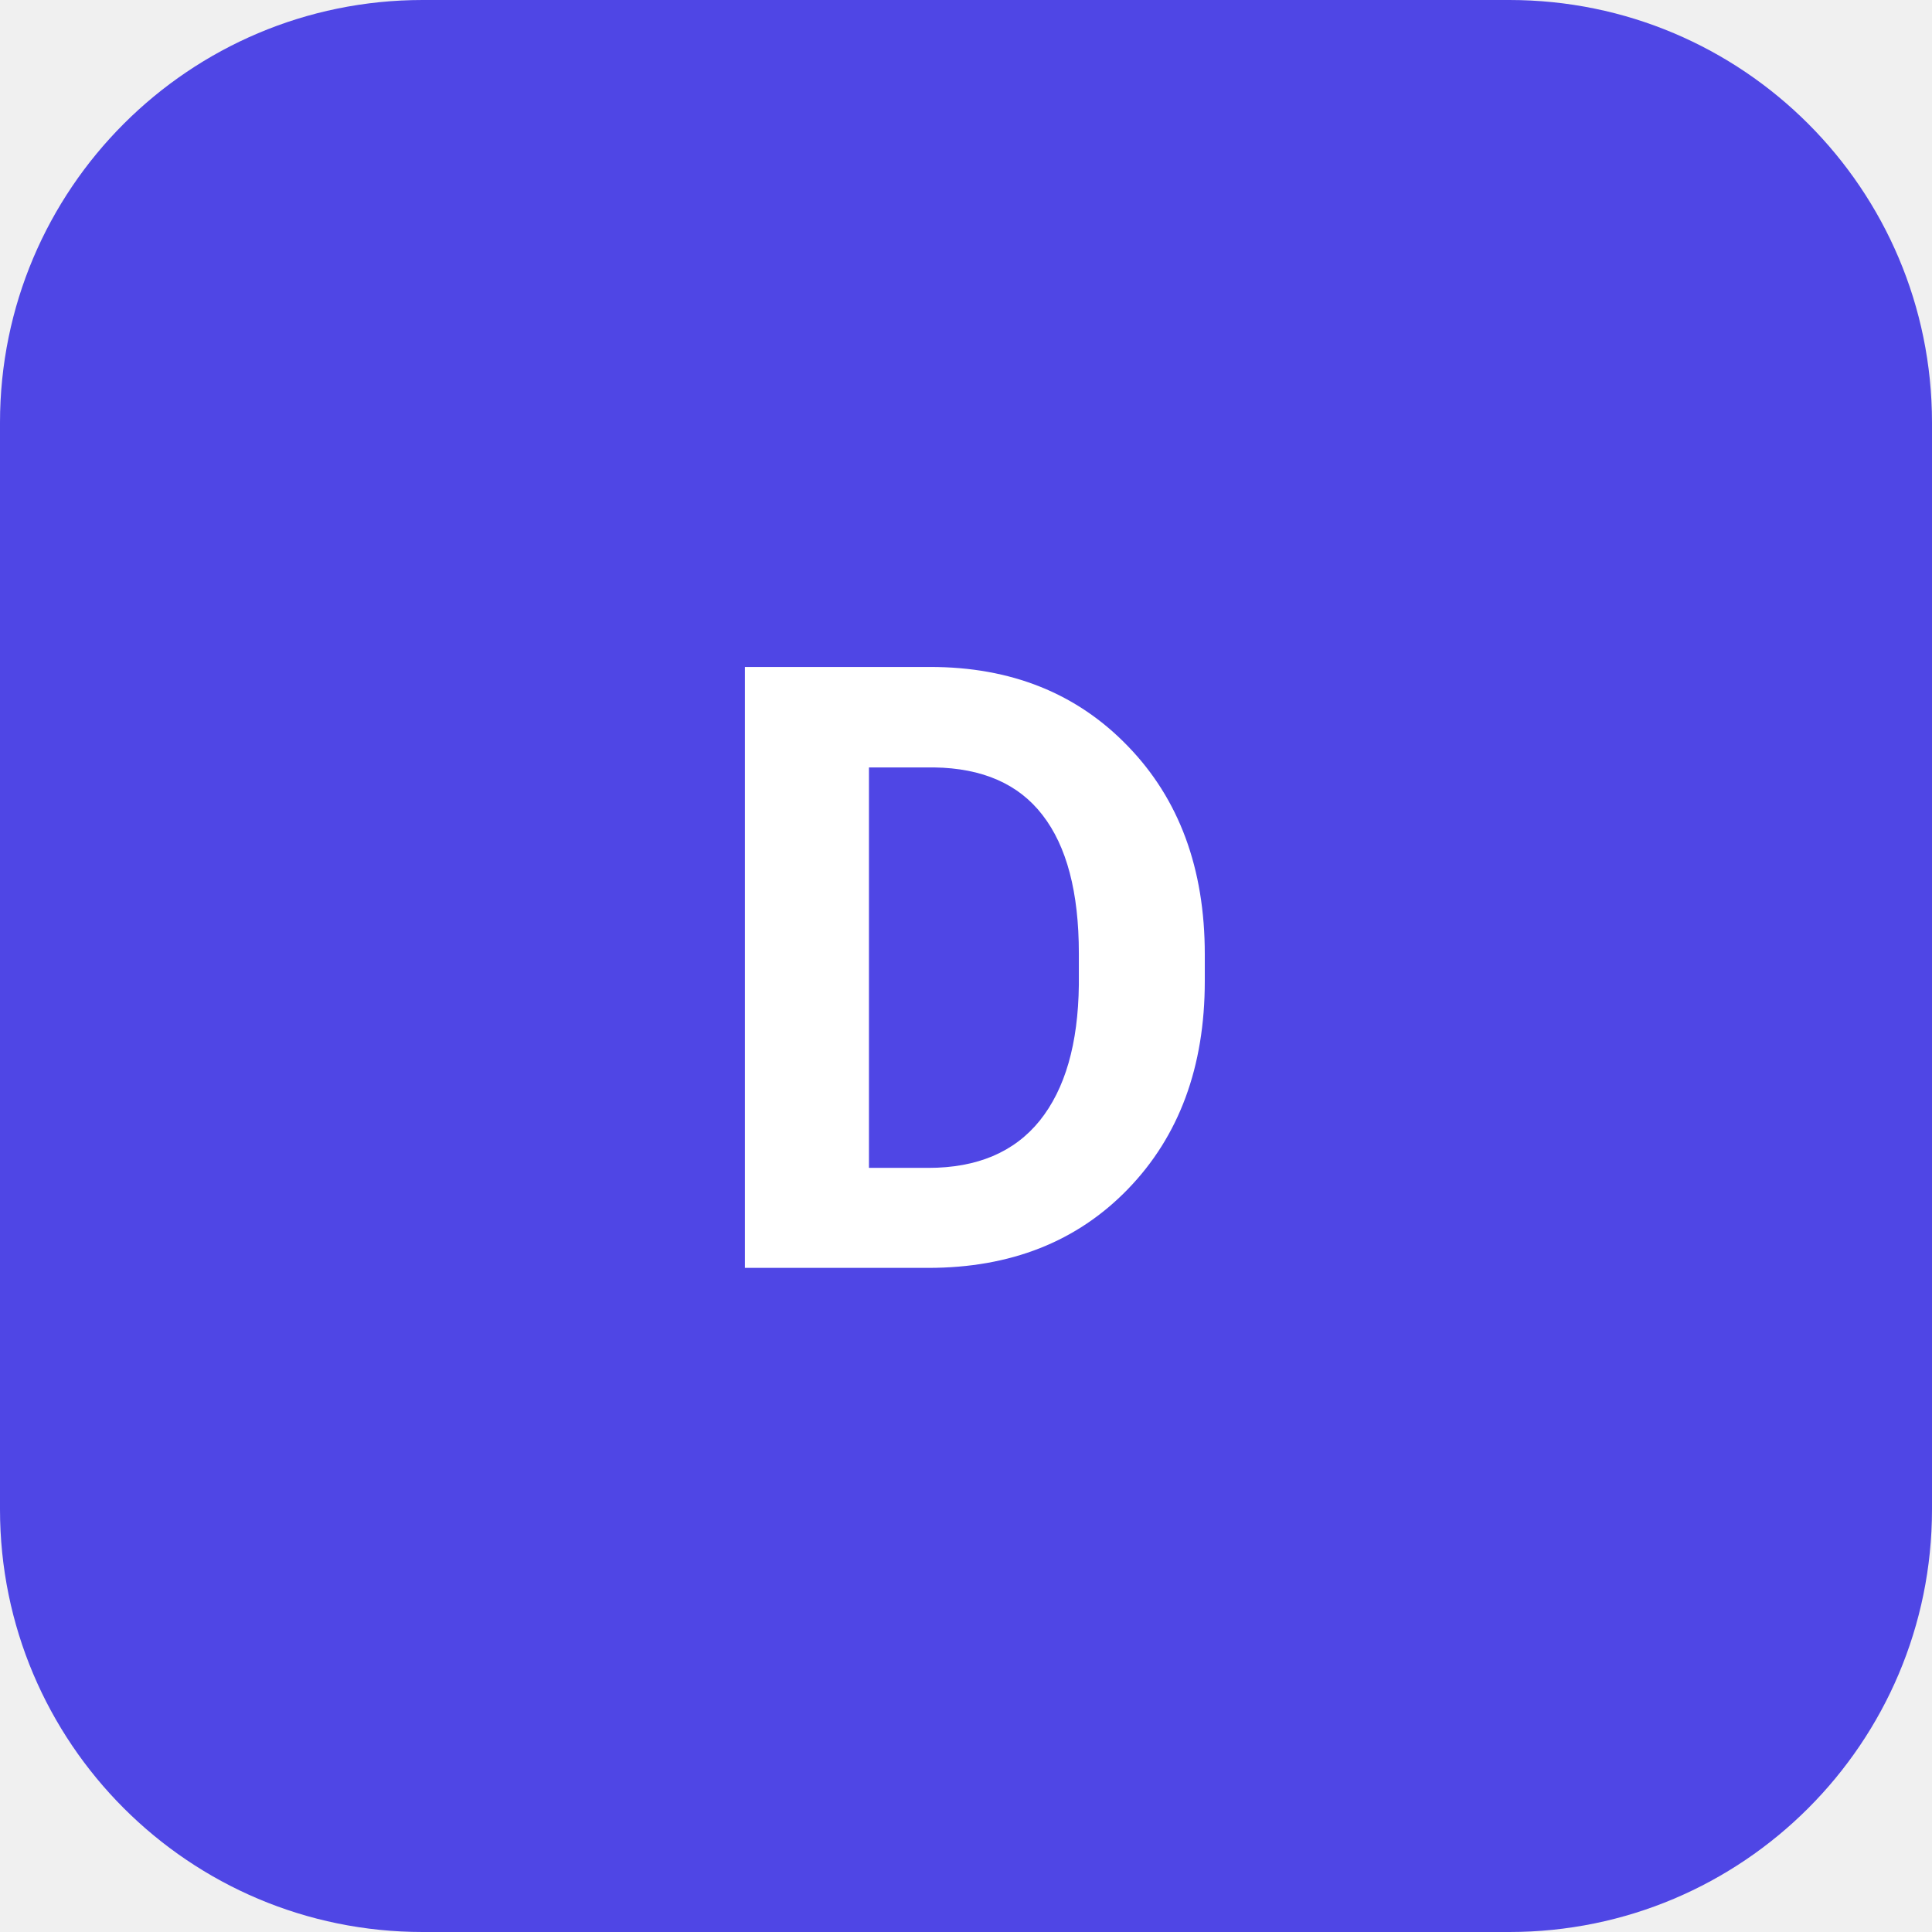
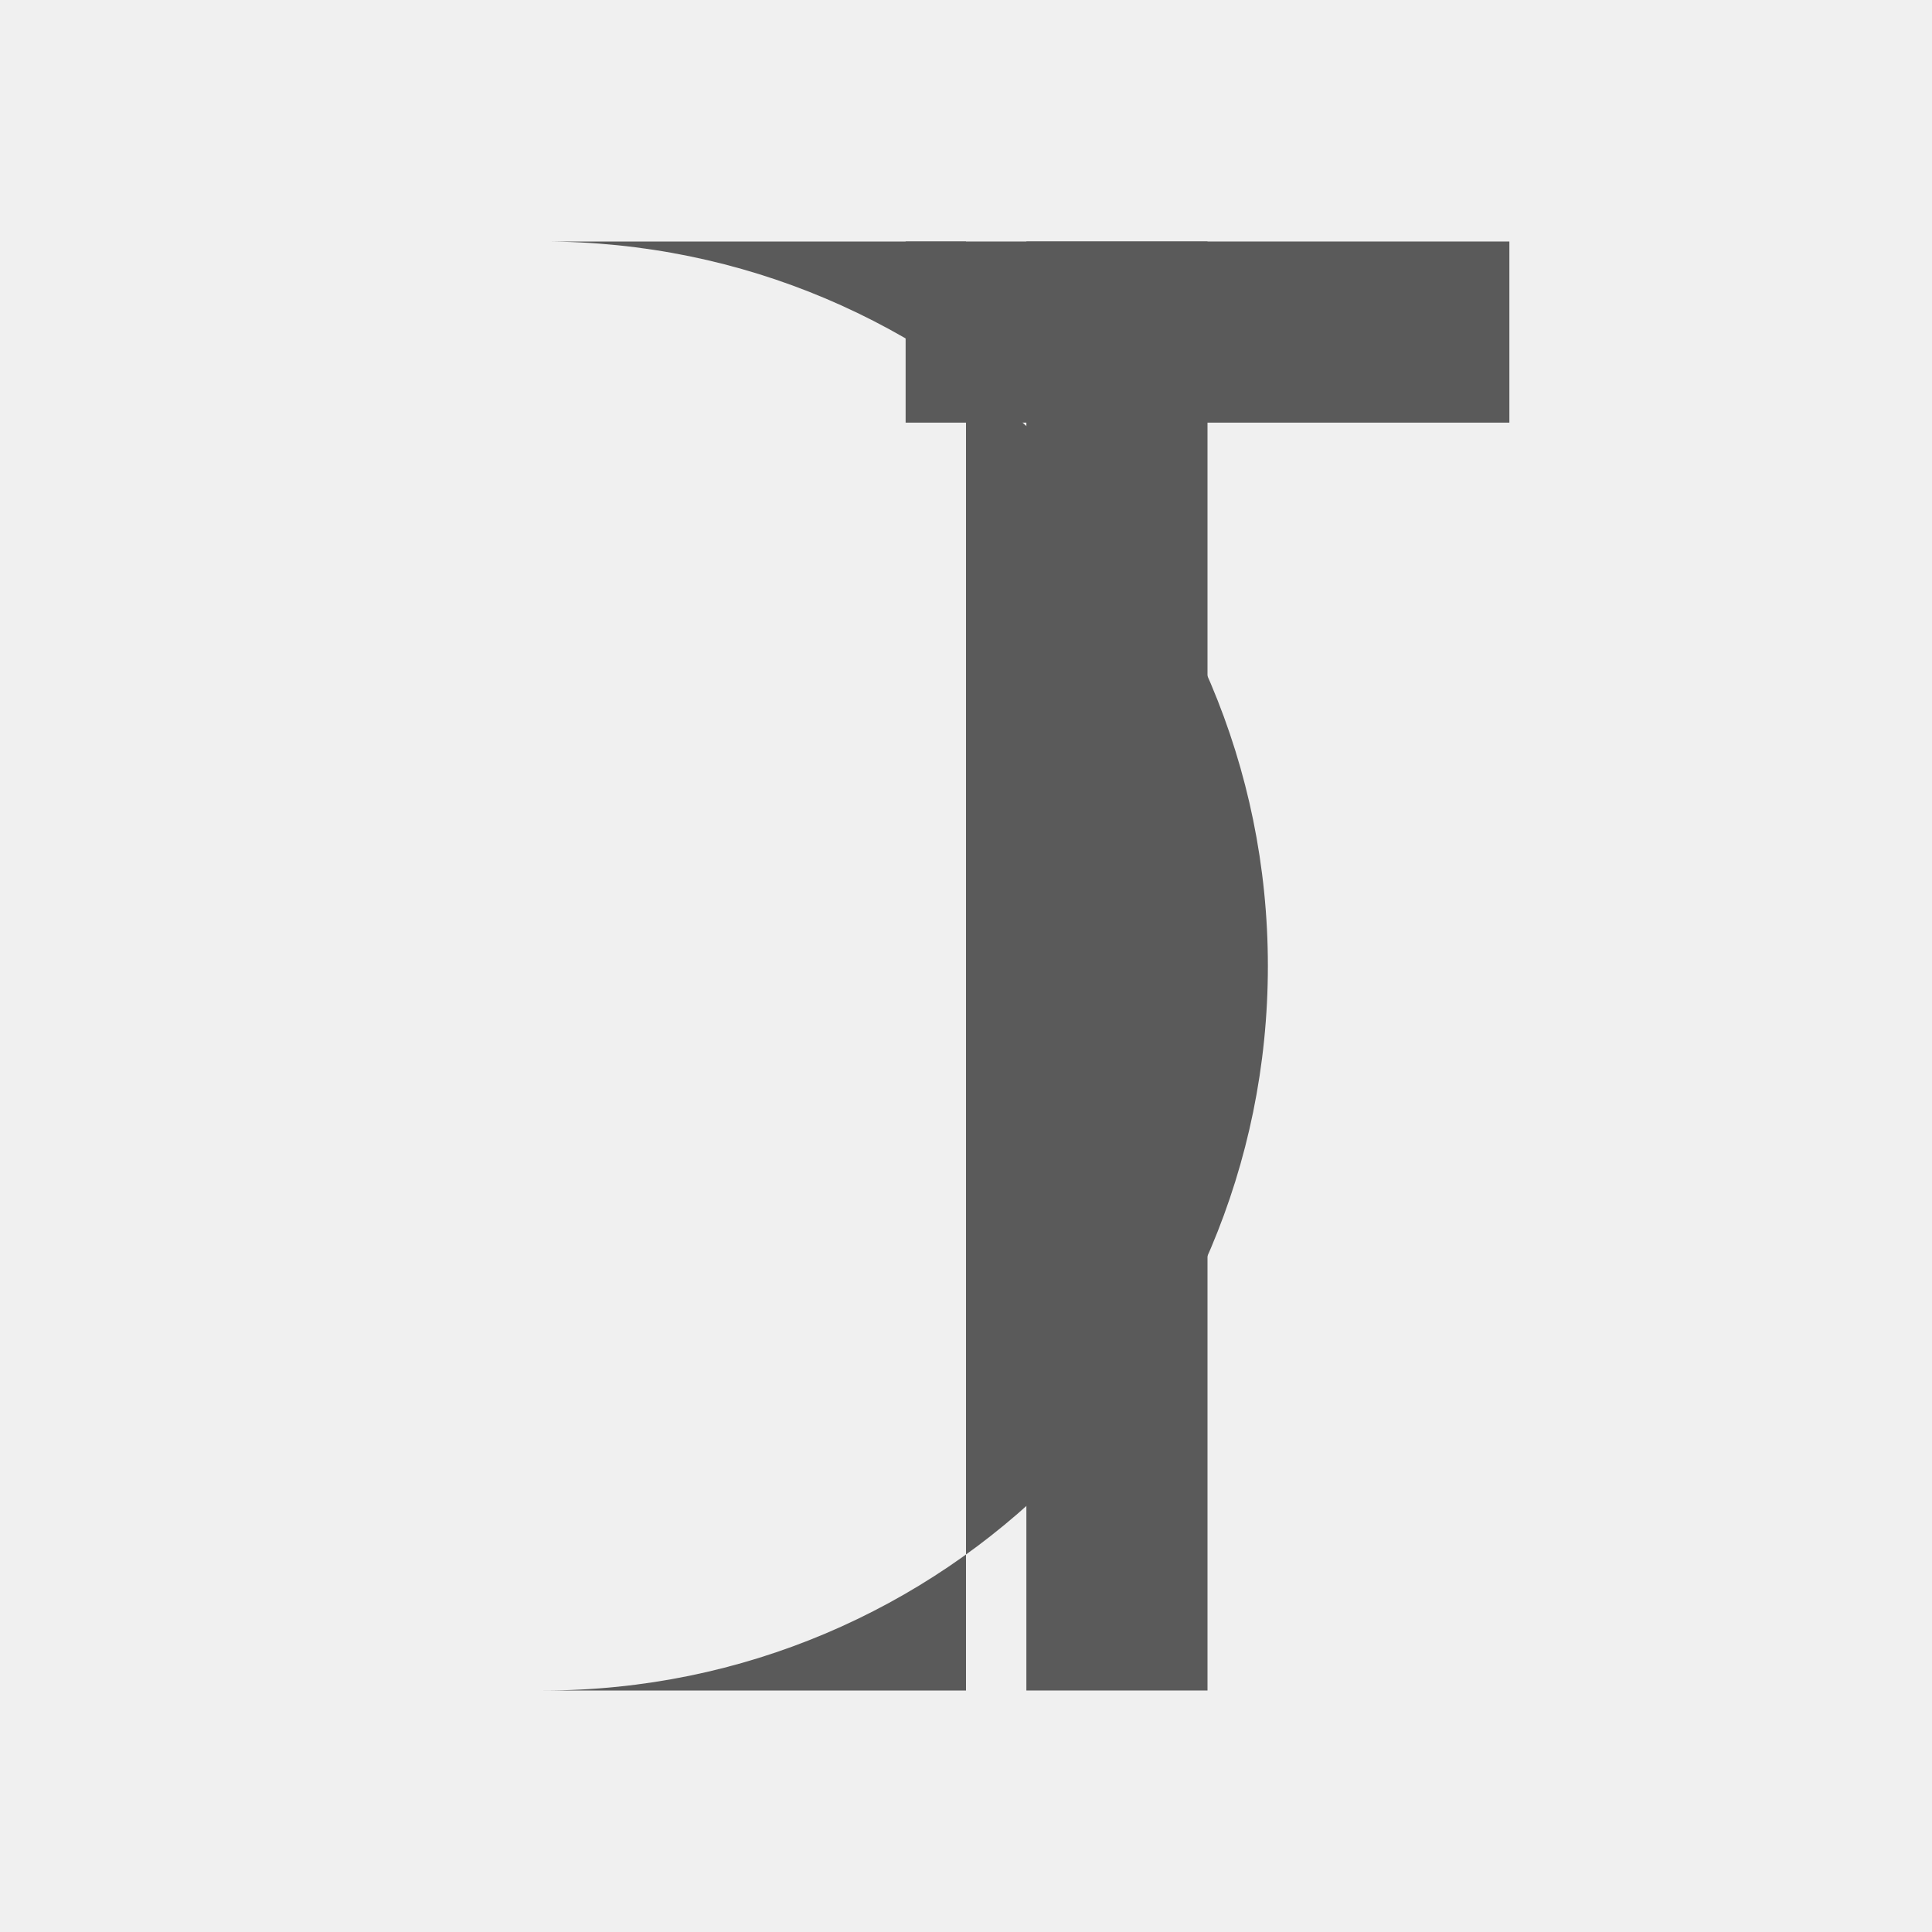
<svg xmlns="http://www.w3.org/2000/svg" viewBox="0 0 64 64" fill="none">
-   <rect width="64" height="64" rx="14" fill="#4f46e5" />
-   <text x="32" y="42" text-anchor="middle" font-family="-apple-system, BlinkMacSystemFont, 'Segoe UI', Roboto, sans-serif" font-size="28" font-weight="700" fill="white">D</text>
+   <path d="M 32 8 L 18 8 A 24 24 0 0 1 18 56 L 32 56 Z" fill="#5a5a5a" />
+   <rect x="34" y="8" width="6" height="48" fill="#5a5a5a" />
+   <rect x="30" y="8" width="20" height="6" fill="#5a5a5a" />
</svg>
